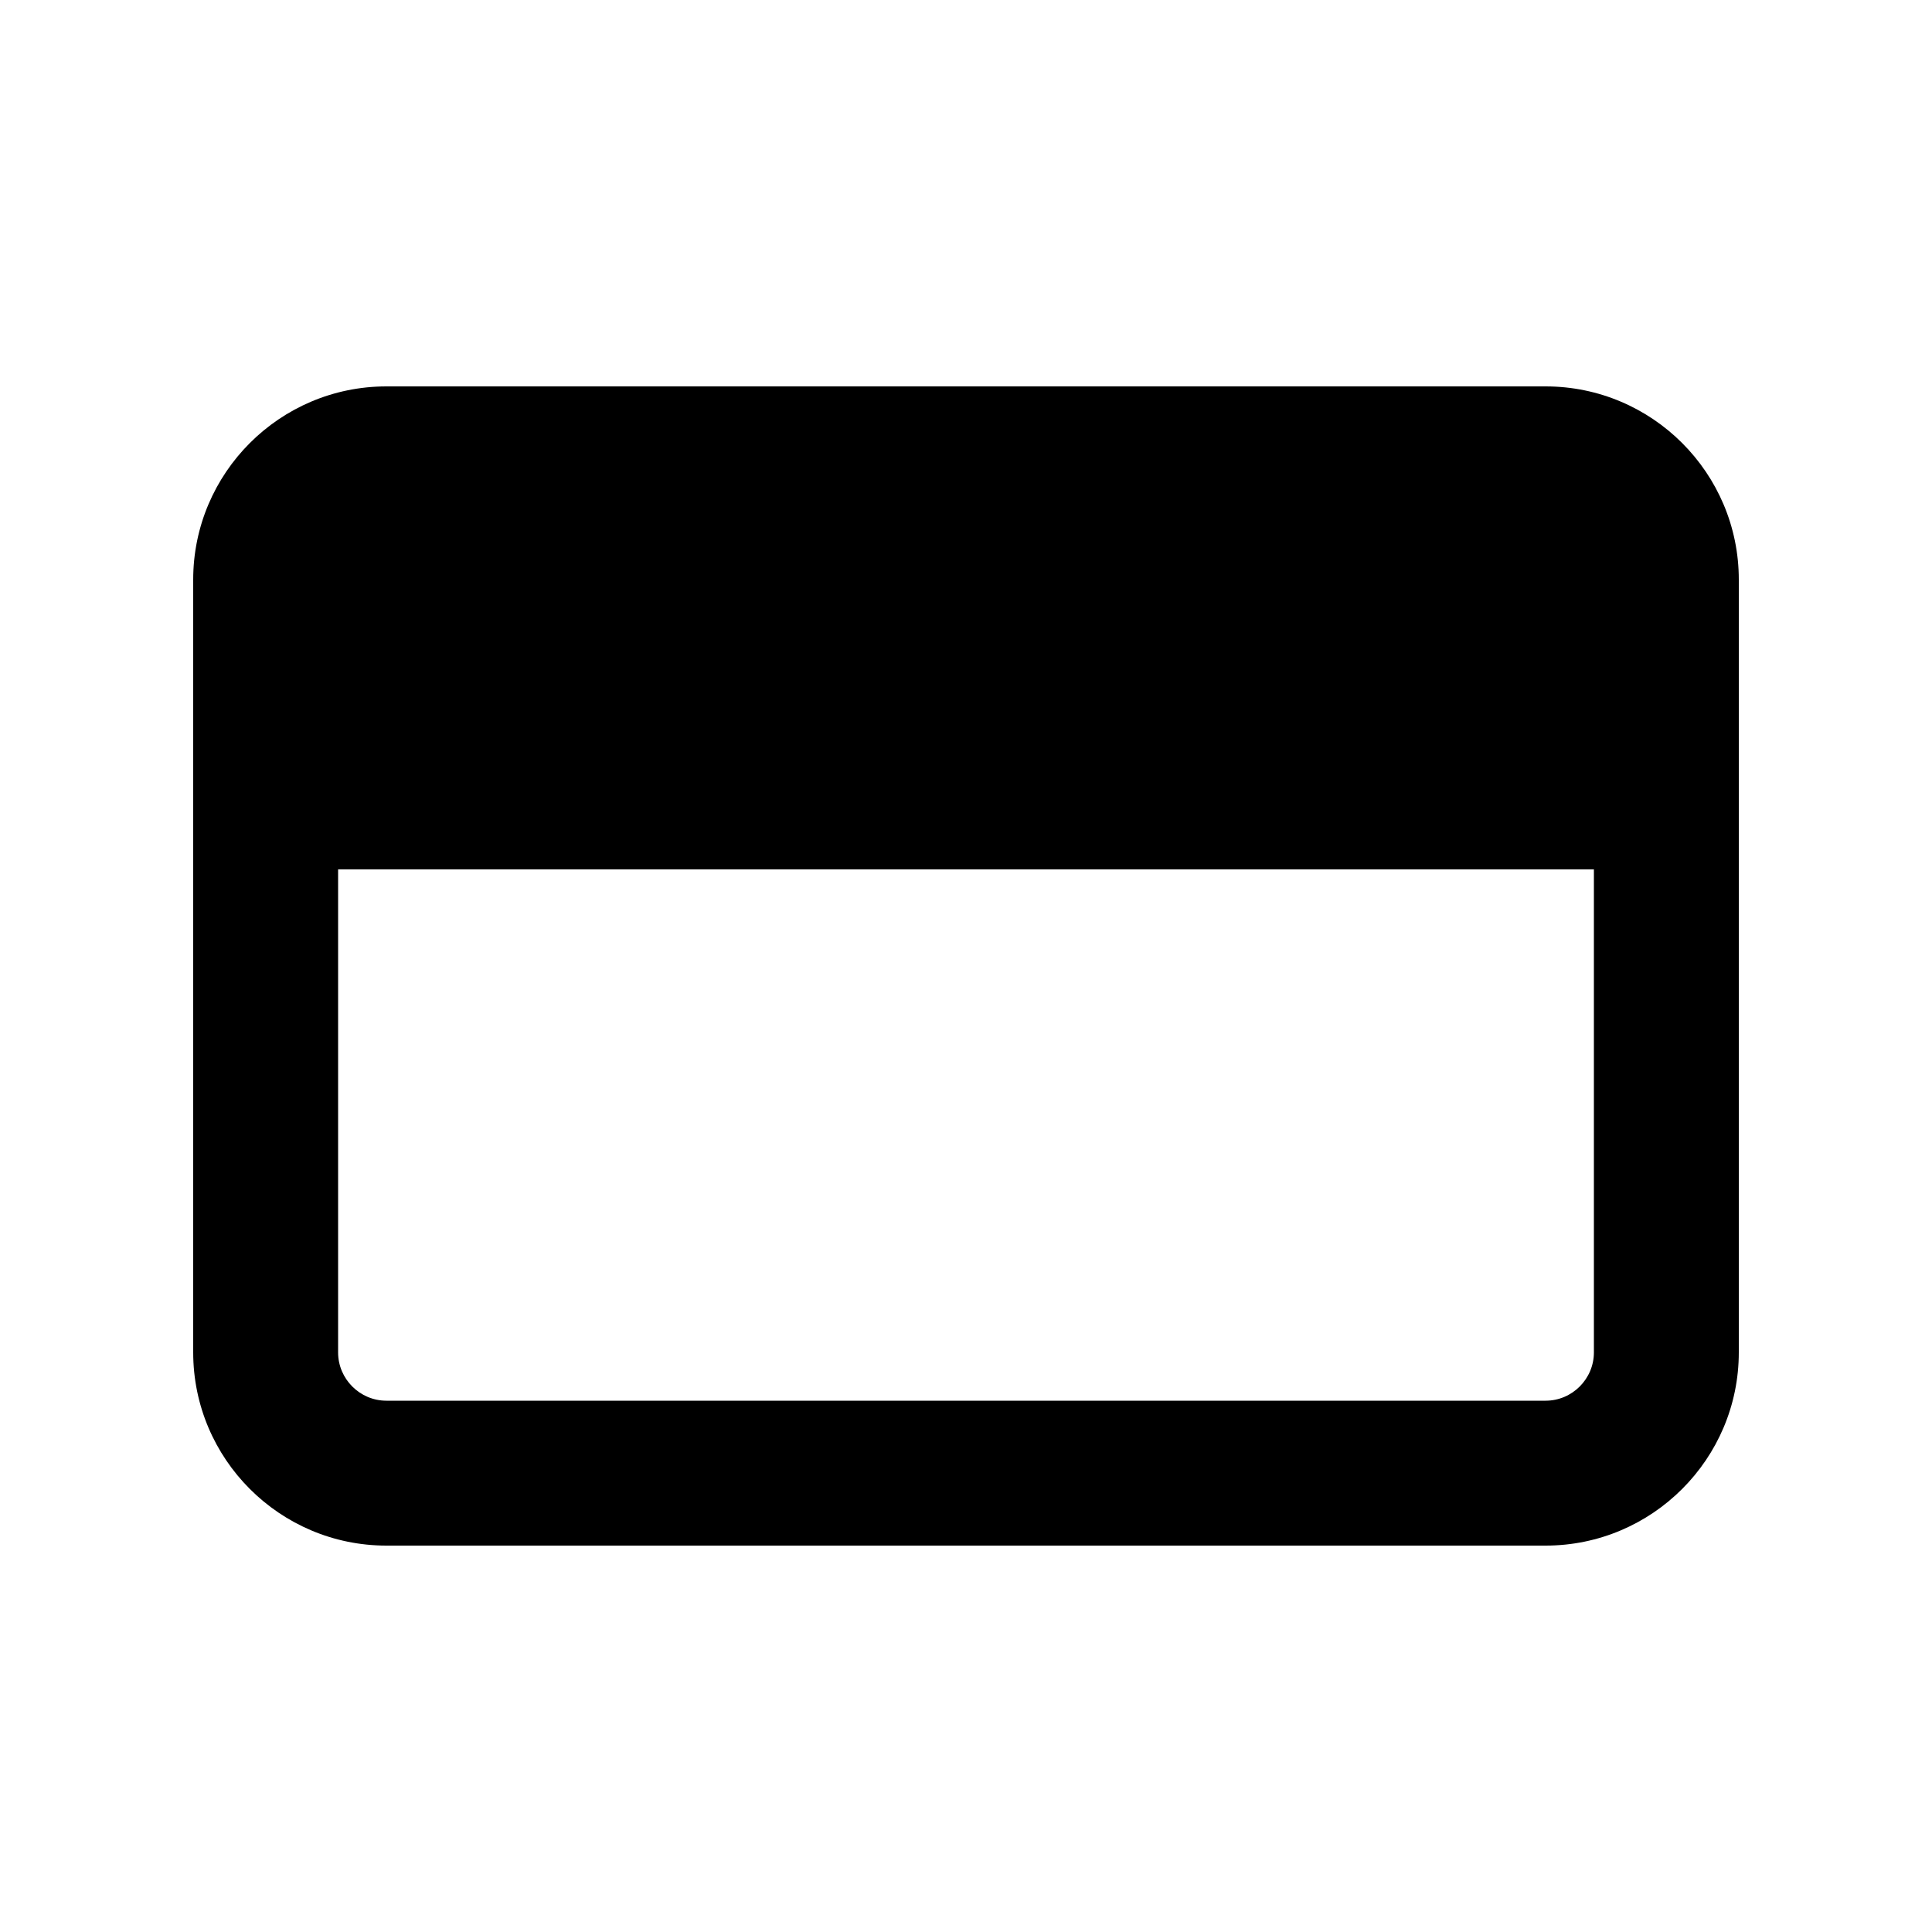
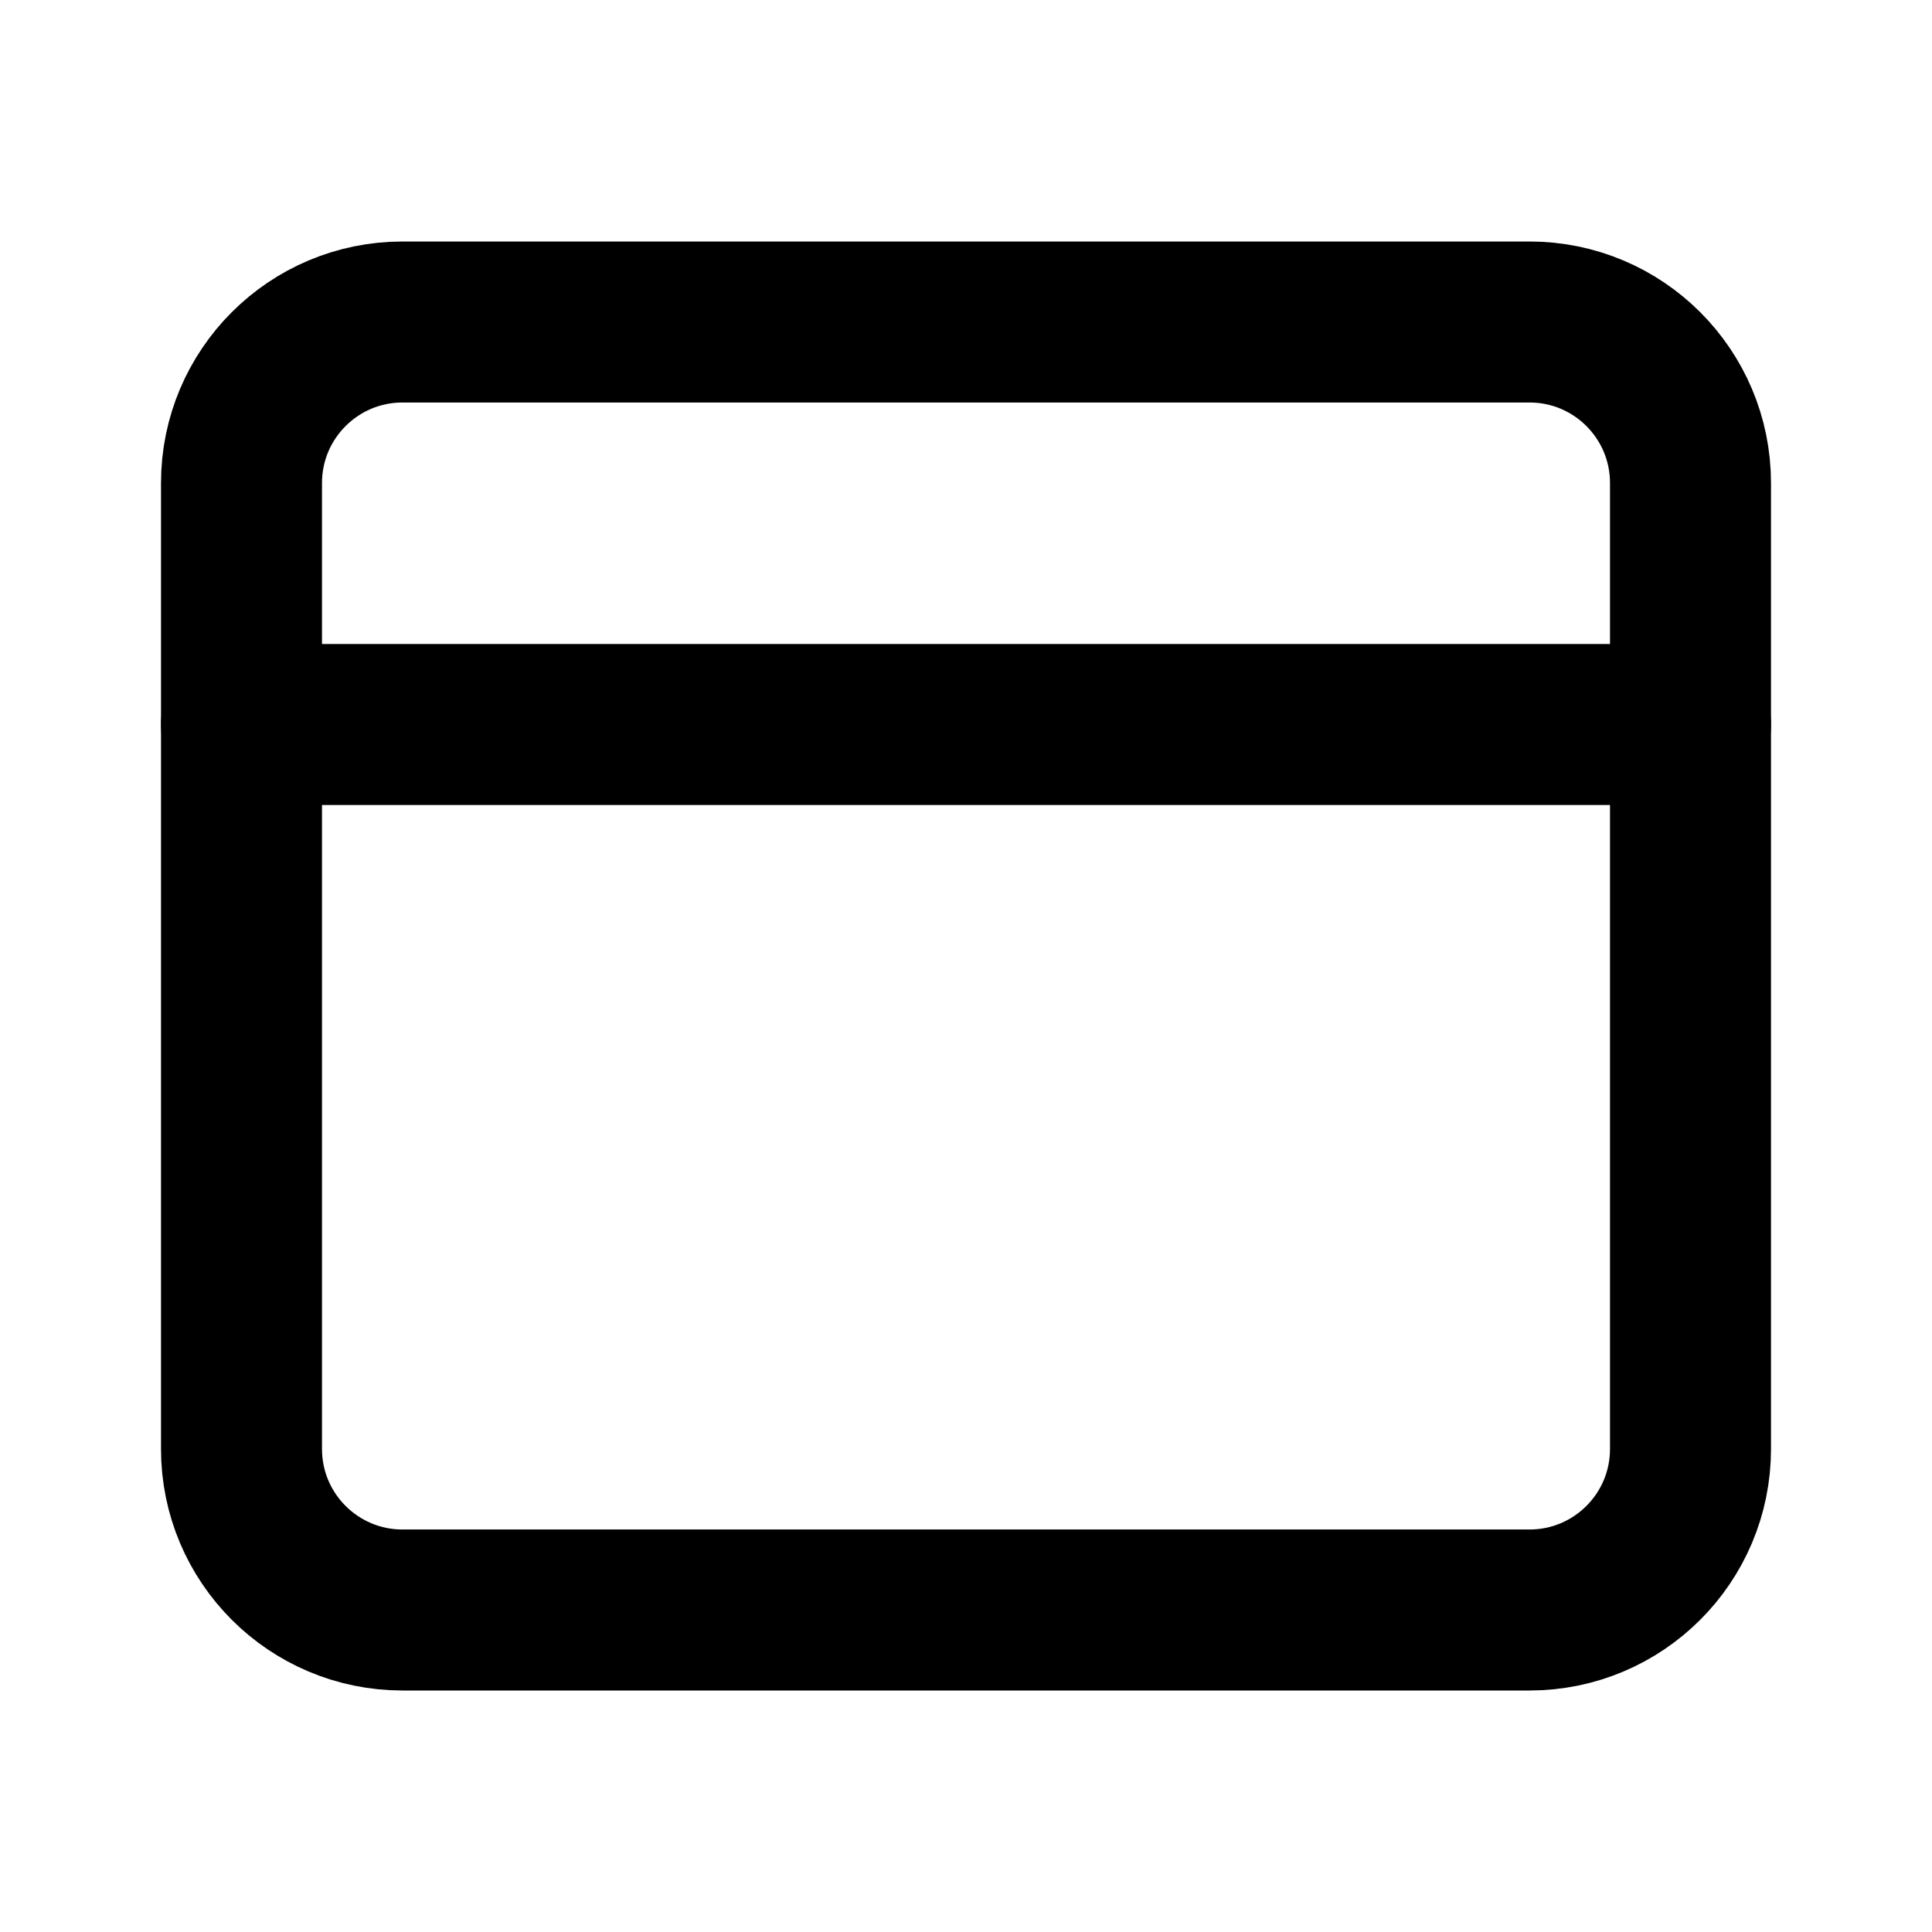
- <svg xmlns="http://www.w3.org/2000/svg" viewBox="0 0 640 640">
-   <path fill="currentColor" d="M112 288L112 448C112 456.8 119.2 464 128 464L512 464C520.8 464 528 456.8 528 448L528 288L112 288zM64 192C64 156.7 92.7 128 128 128L512 128C547.3 128 576 156.7 576 192L576 448C576 483.3 547.3 512 512 512L128 512C92.7 512 64 483.3 64 448L64 192z" />
+ <svg xmlns="http://www.w3.org/2000/svg" viewBox="0 0 24 24" fill="none" stroke="#000" stroke-width="2" stroke-linecap="round" stroke-linejoin="round">
+   <rect x="3" y="4" width="18" height="16" rx="2" />
+   <path d="M3 9h18" />
</svg>
